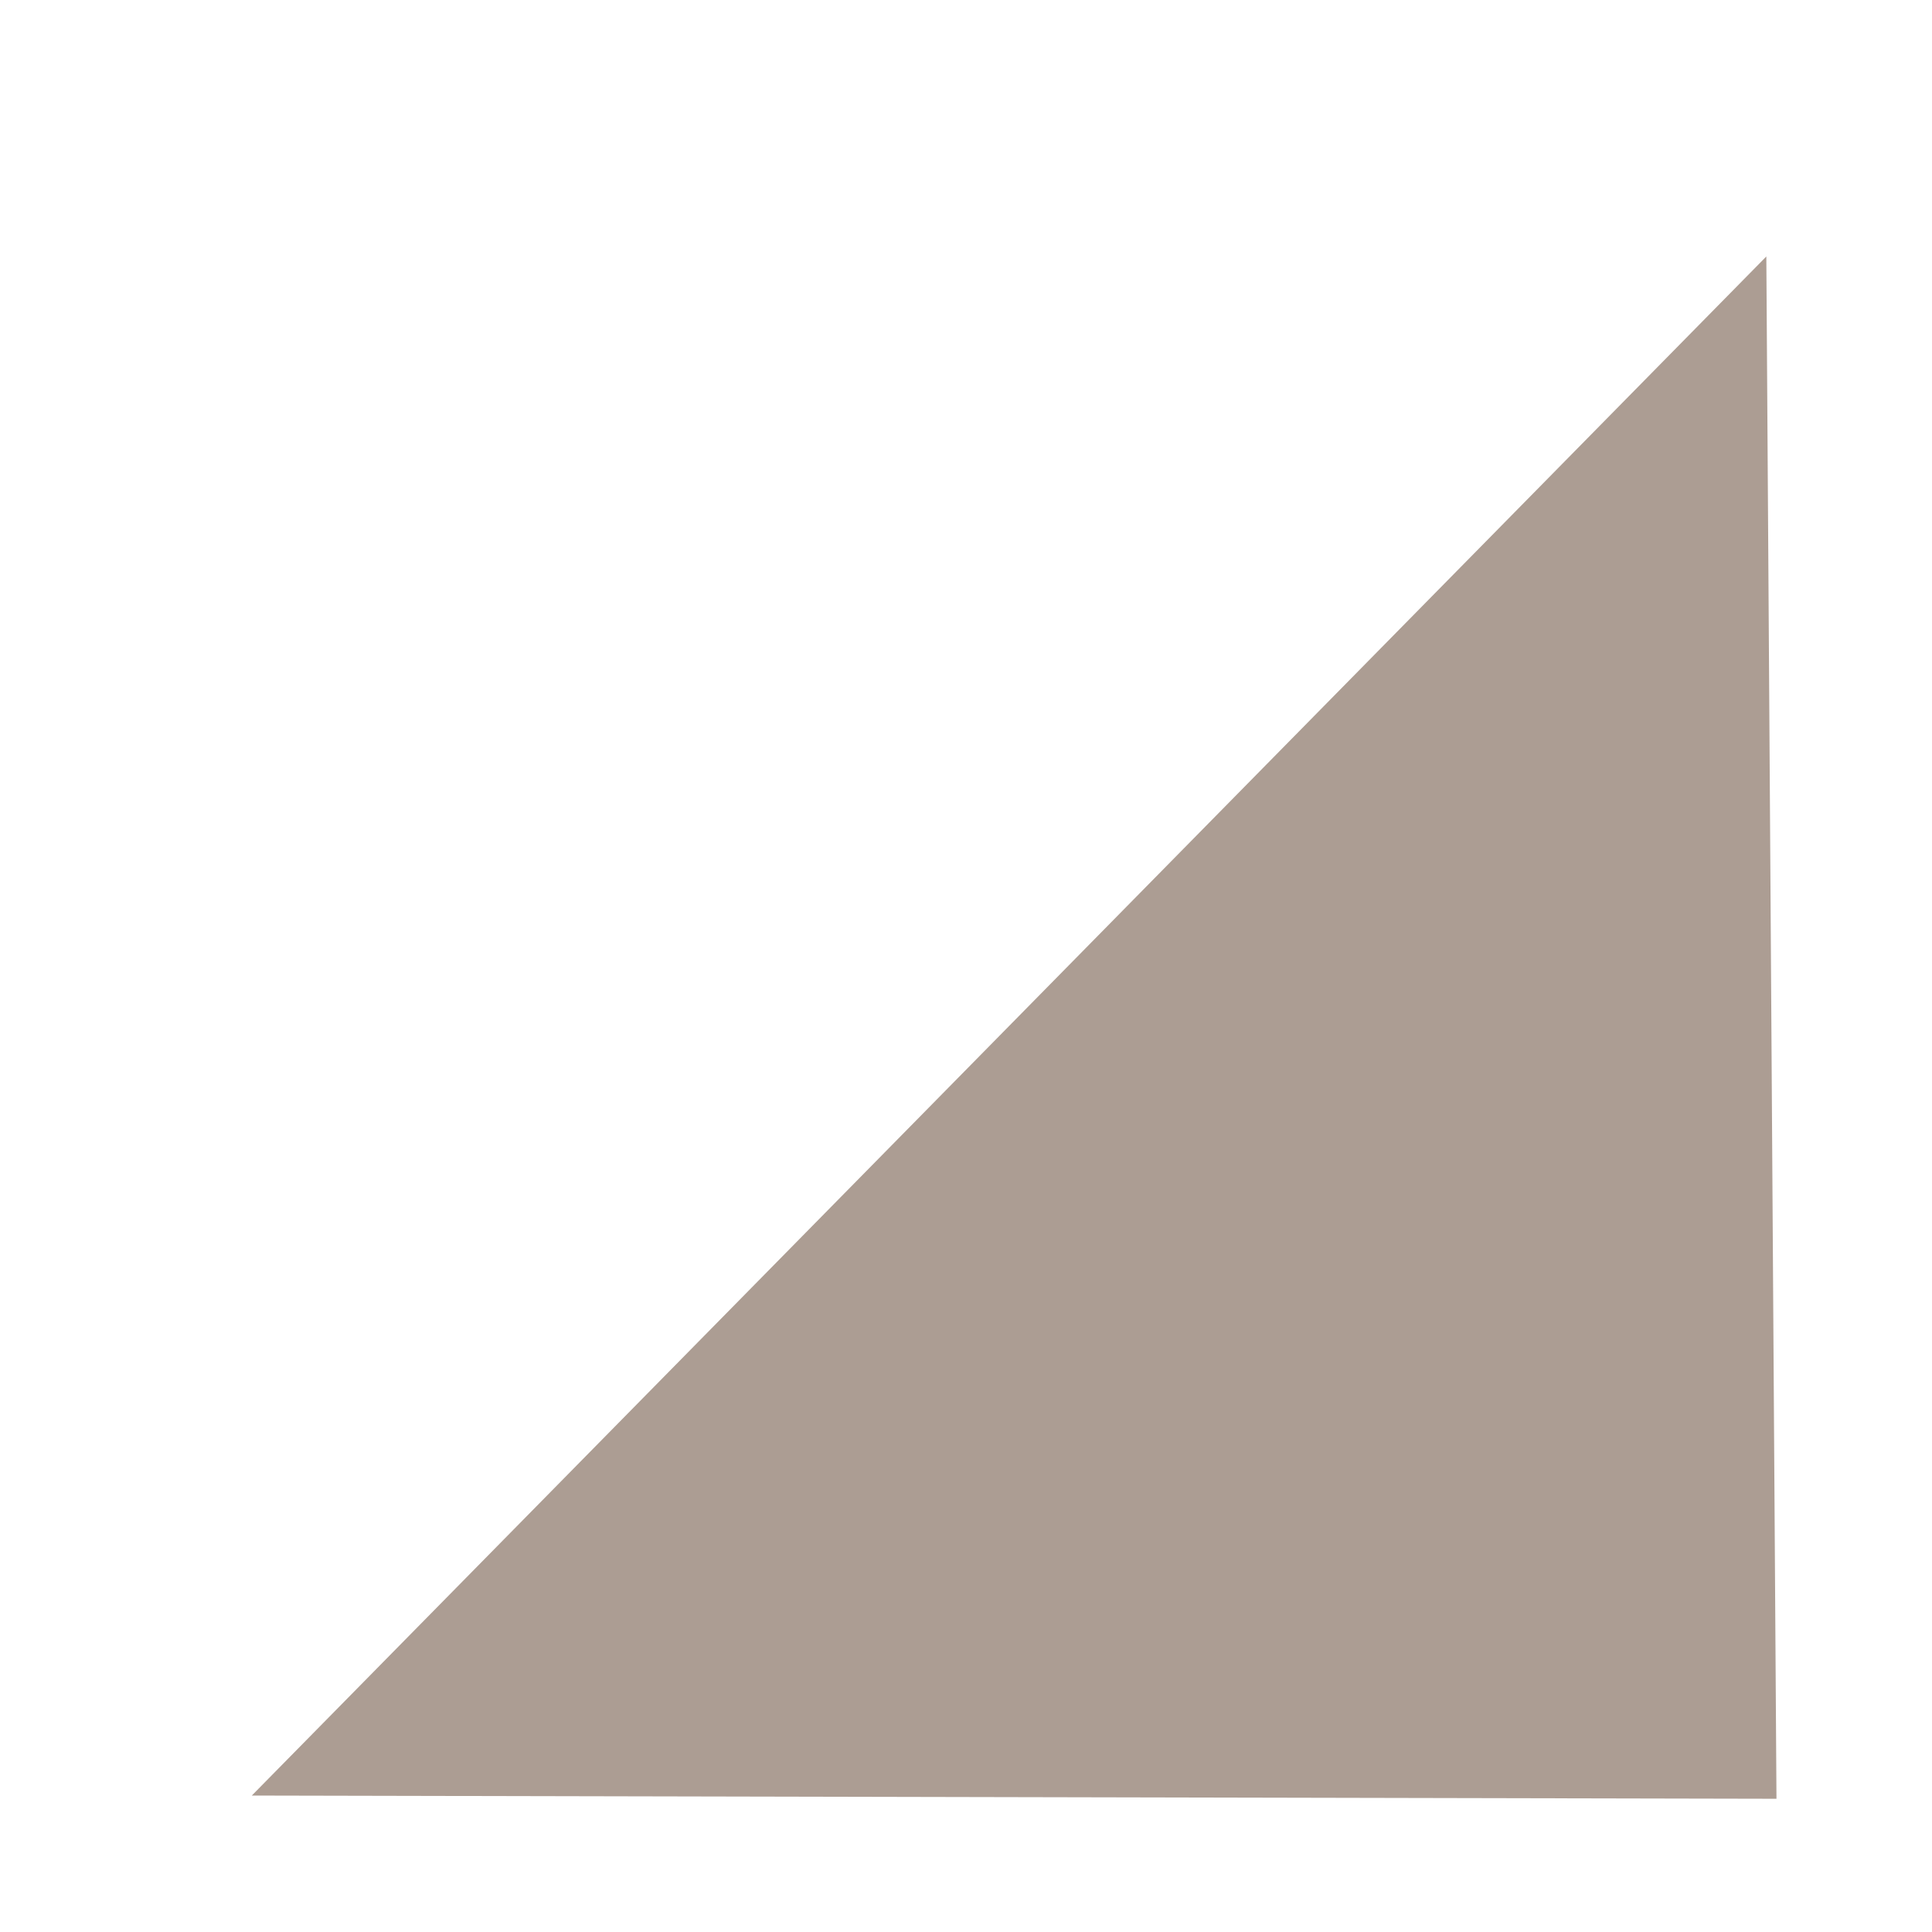
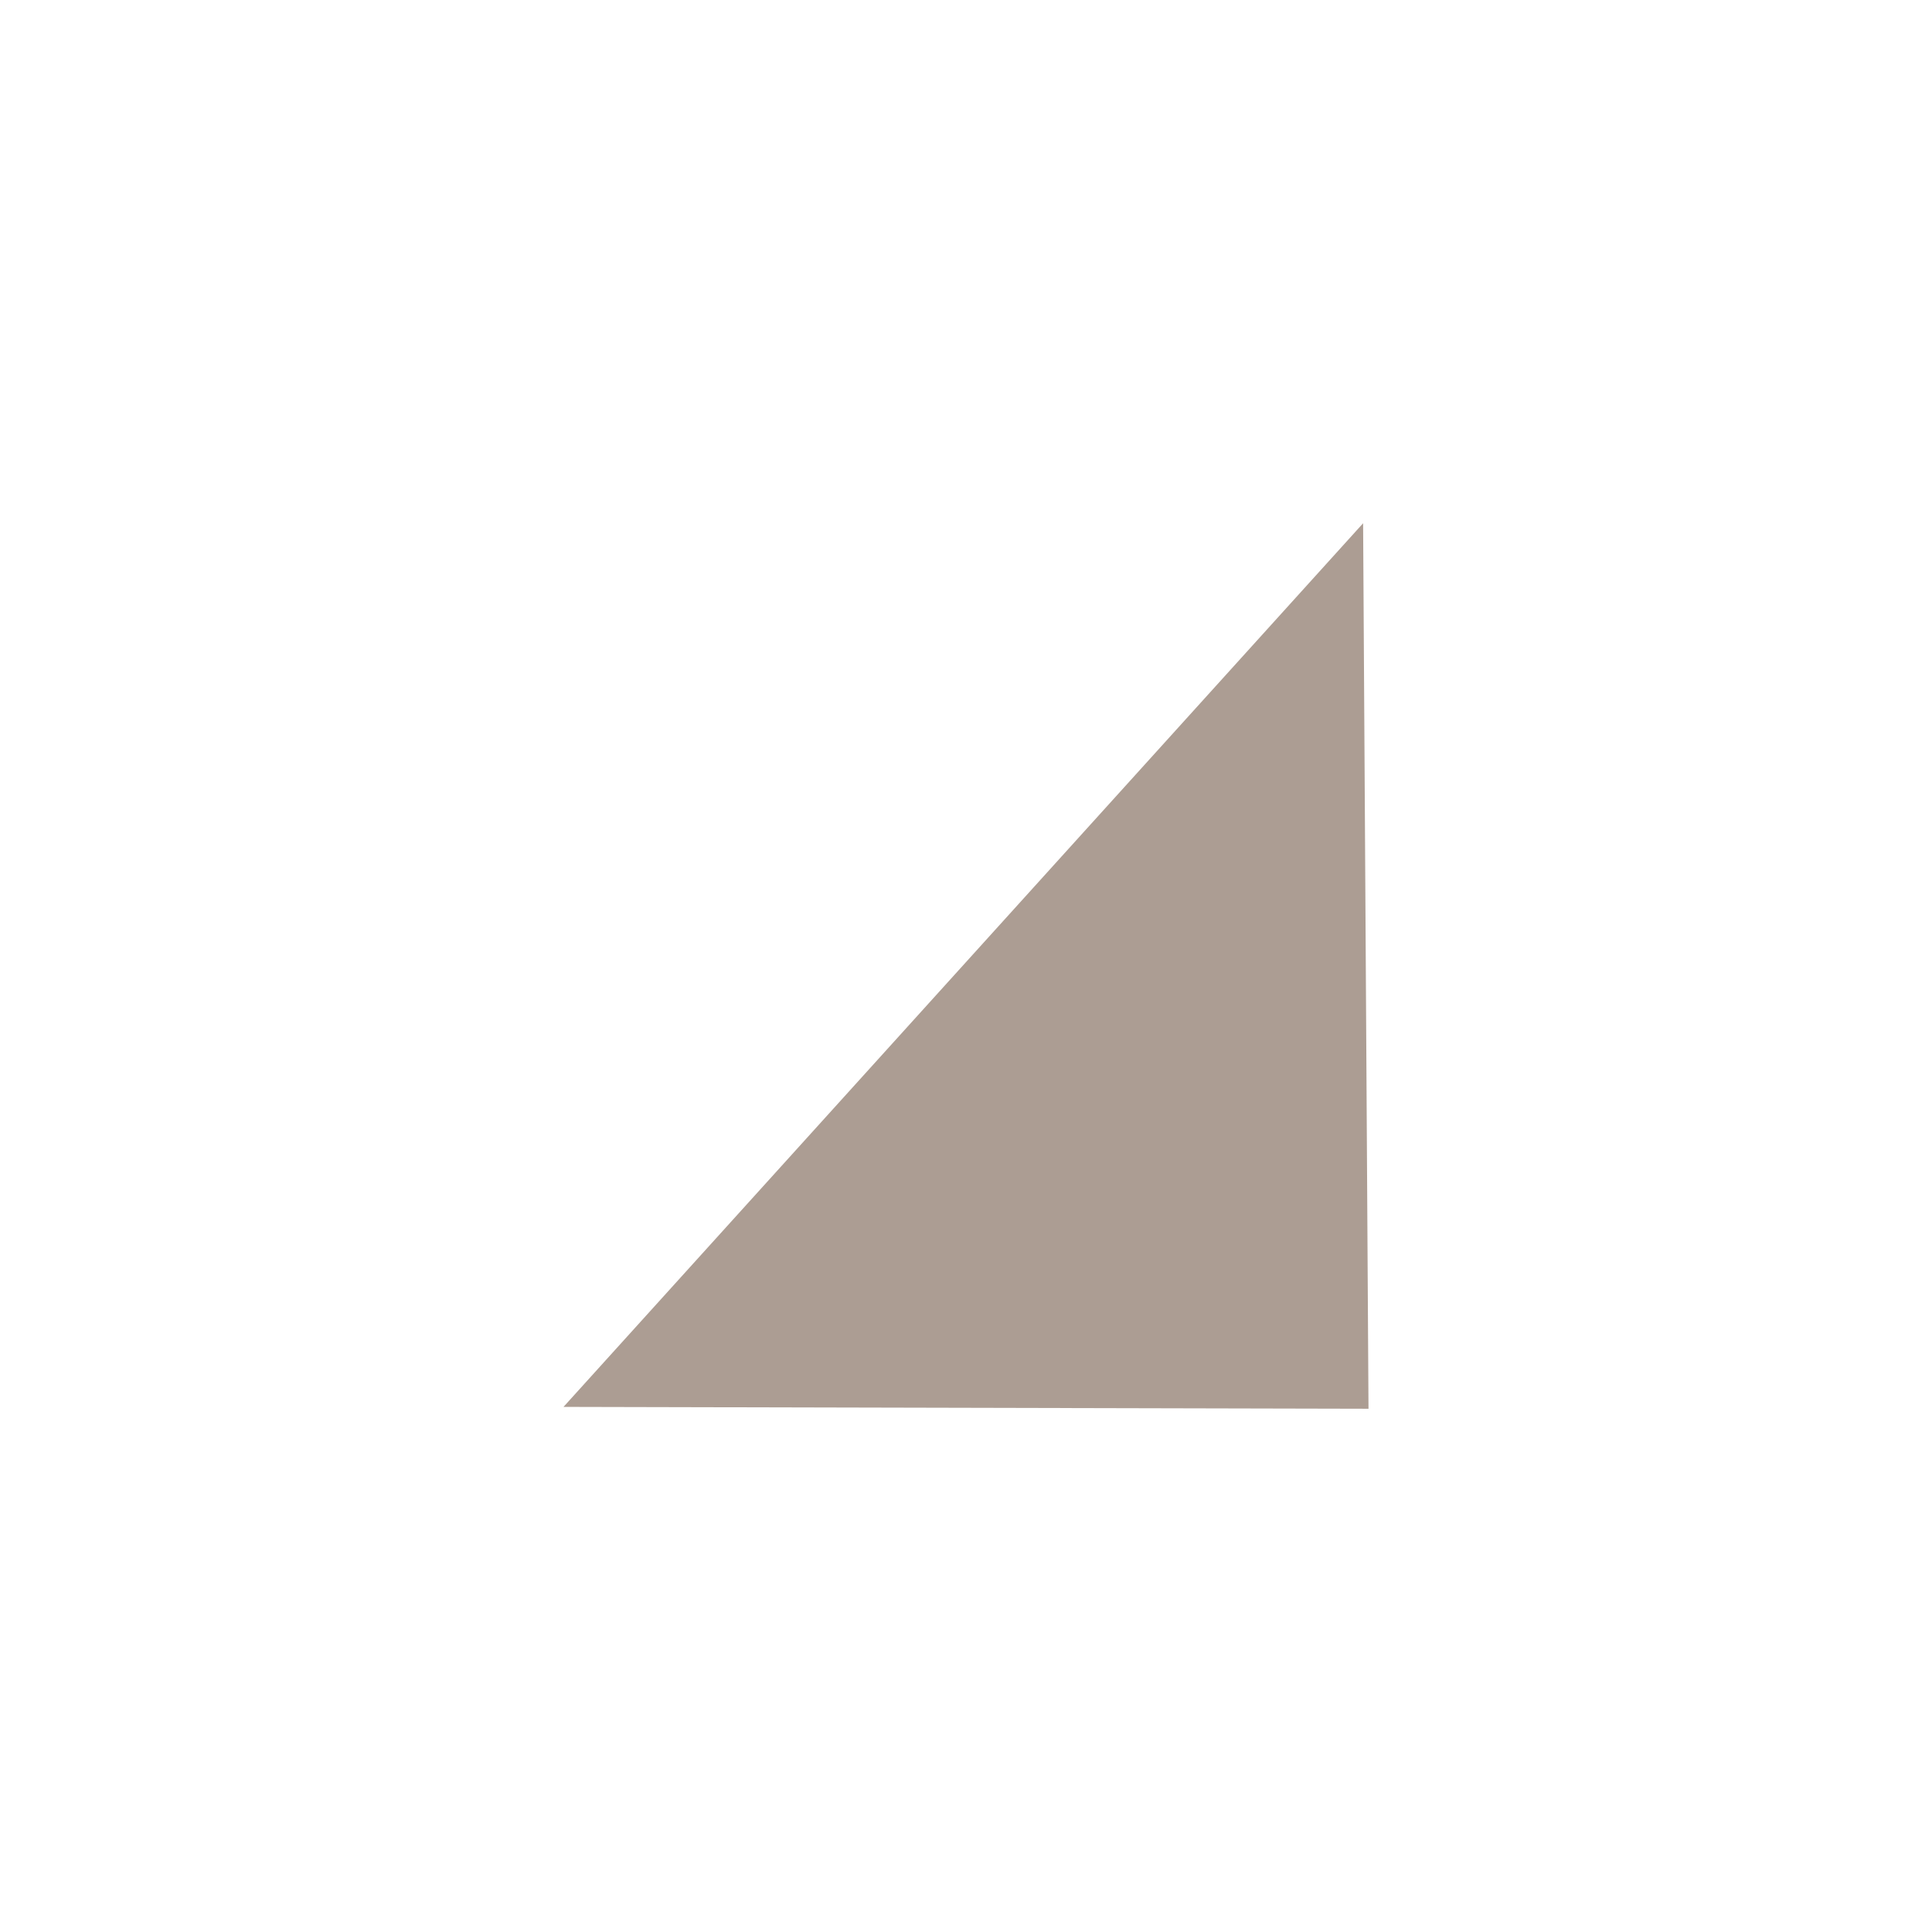
<svg xmlns="http://www.w3.org/2000/svg" xmlns:ns1="https://boxy-svg.com" viewBox="0 0 24 24" x="0px" y="0px" style="enable-background:new 0 0 16 16;" id="svg2" version="1.1">
  <defs id="defs8" />
-   <path d="M 22.068,22.345 21.942,3.186 3.128,22.305 Z" style="fill:#ac9d93;fill-opacity:1;stroke-width:0.984" ns1:shape="triangle 1.638 -23.575 20.998 22.448 0.5 0 1@4bbaa1c3" id="path4" />
+   <path d="M 17,17.5 16.933,6.5 7,17.477 Z" style="fill:#ac9d93;fill-opacity:1;stroke-width:0.542" ns1:shape="triangle 1.638 -23.575 20.998 22.448 0.5 0 1@4bbaa1c3" id="path4" />
</svg>
